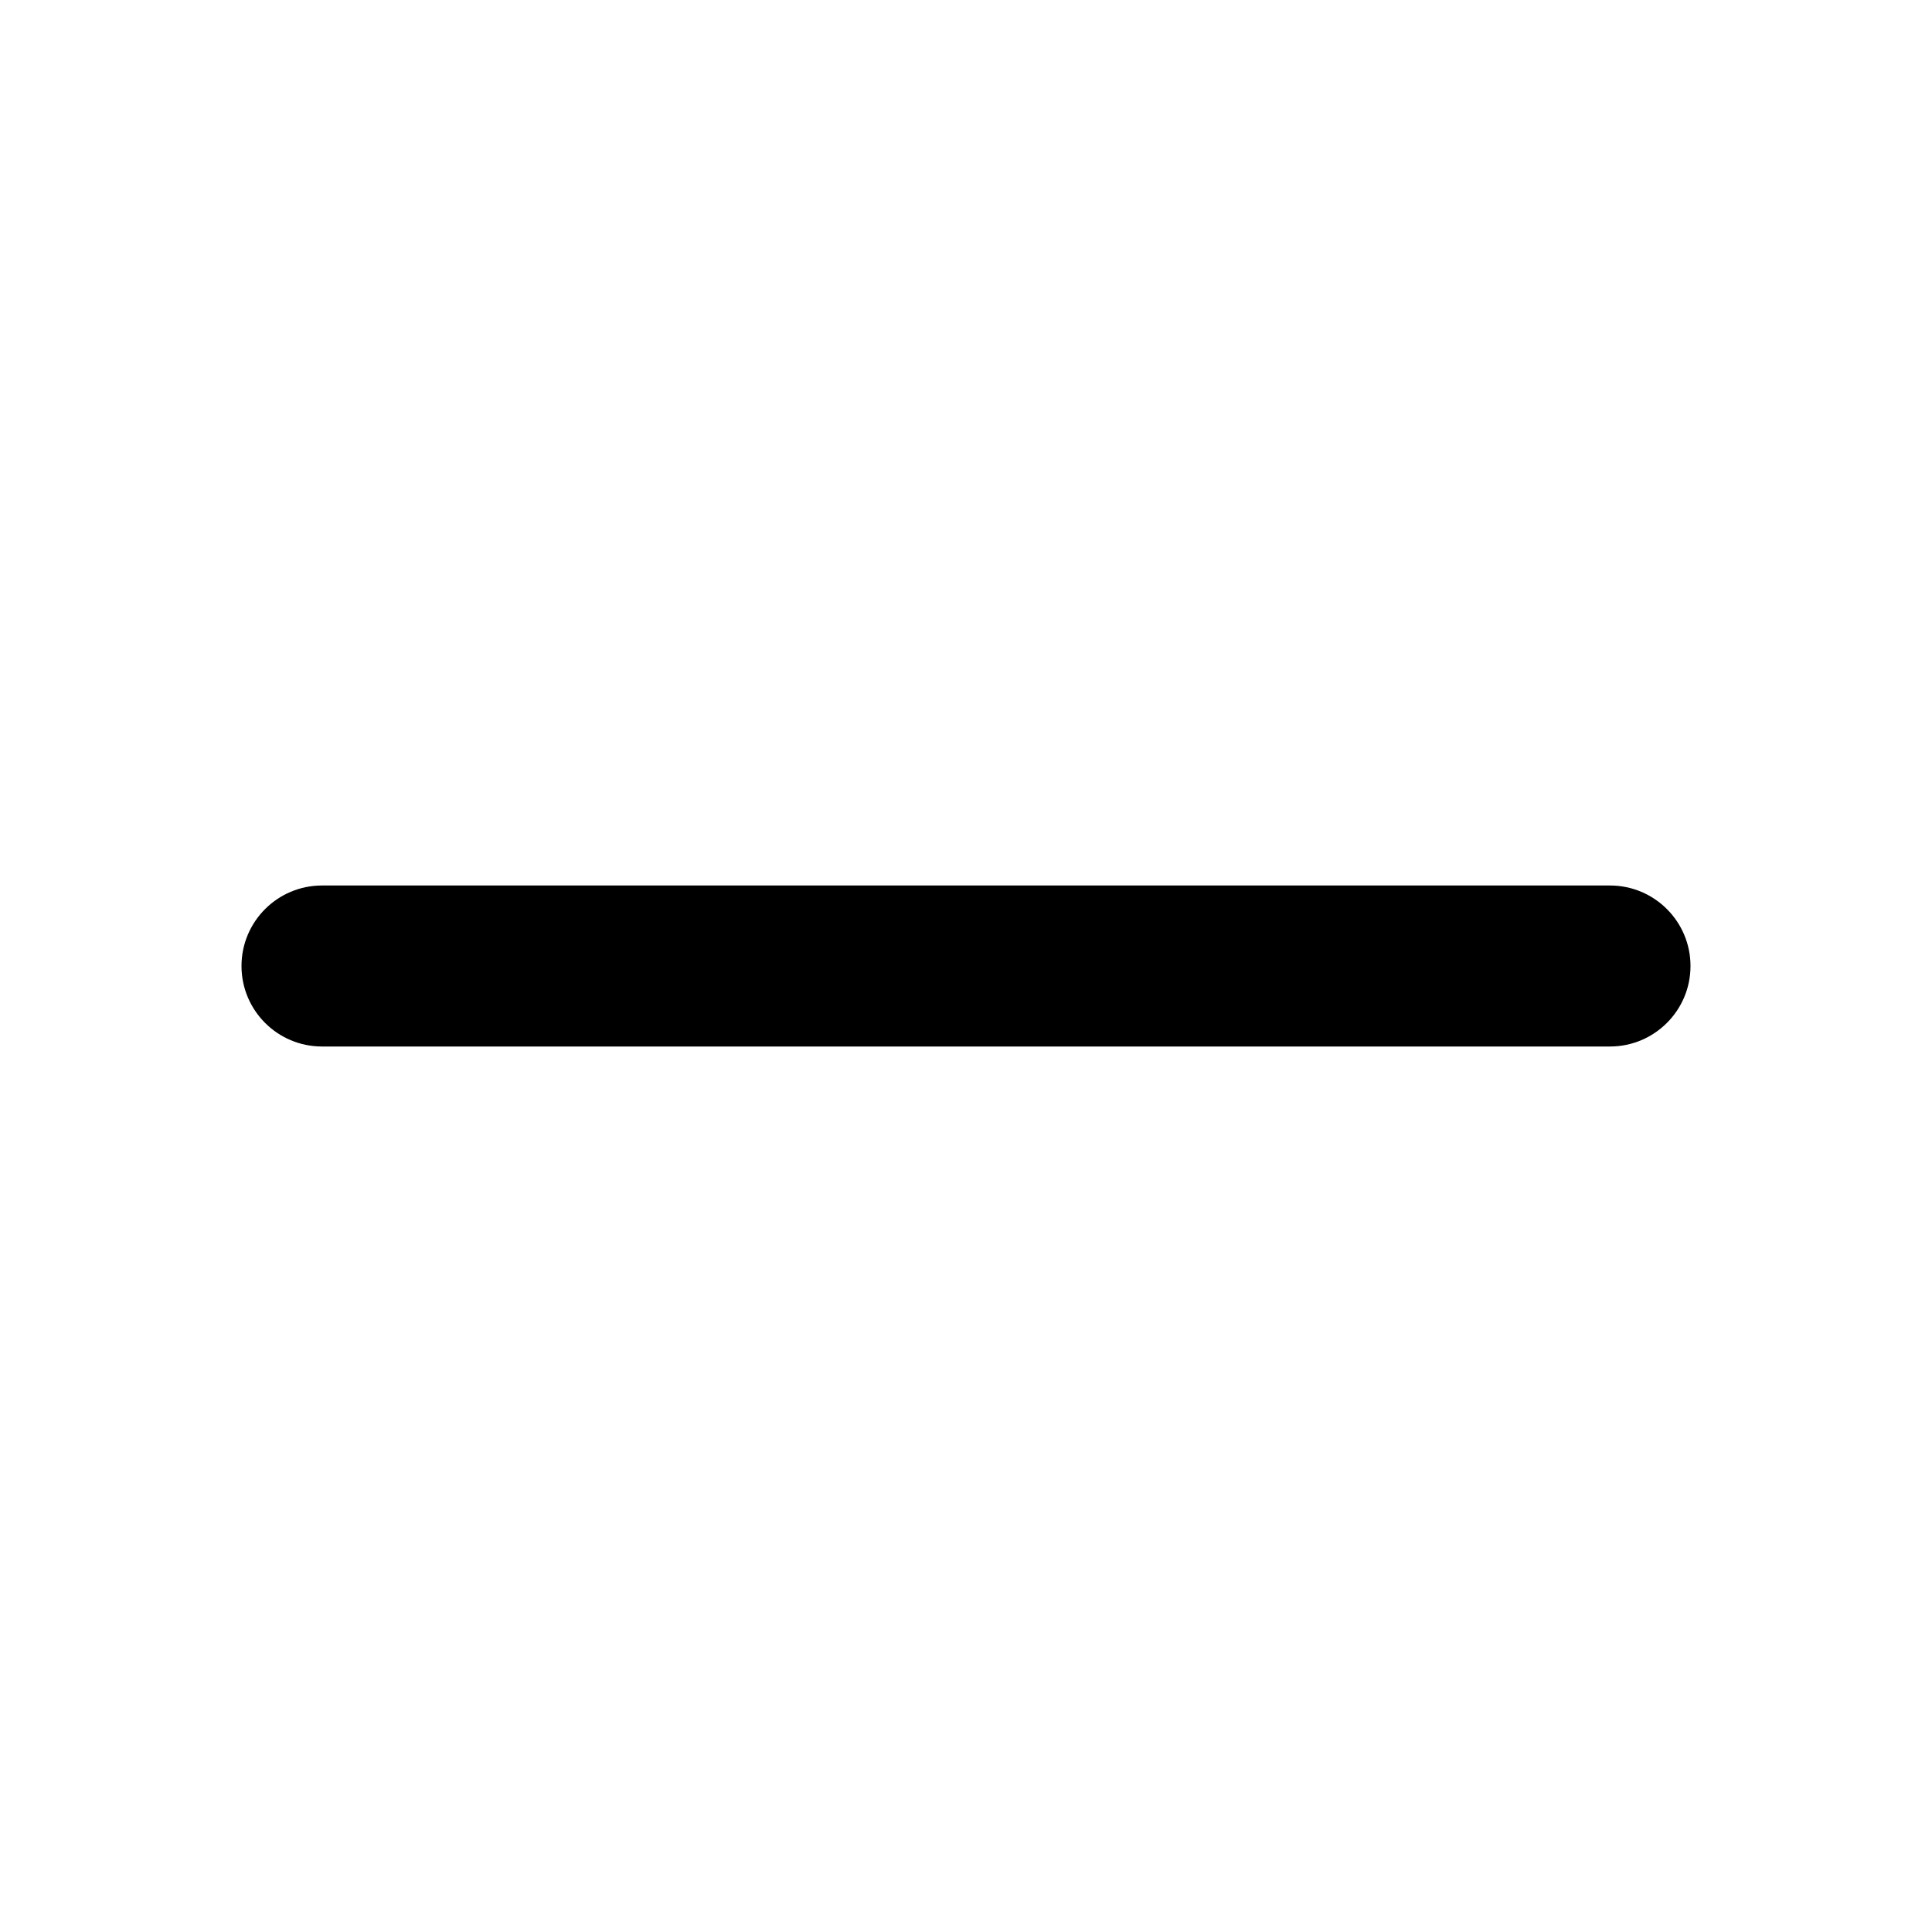
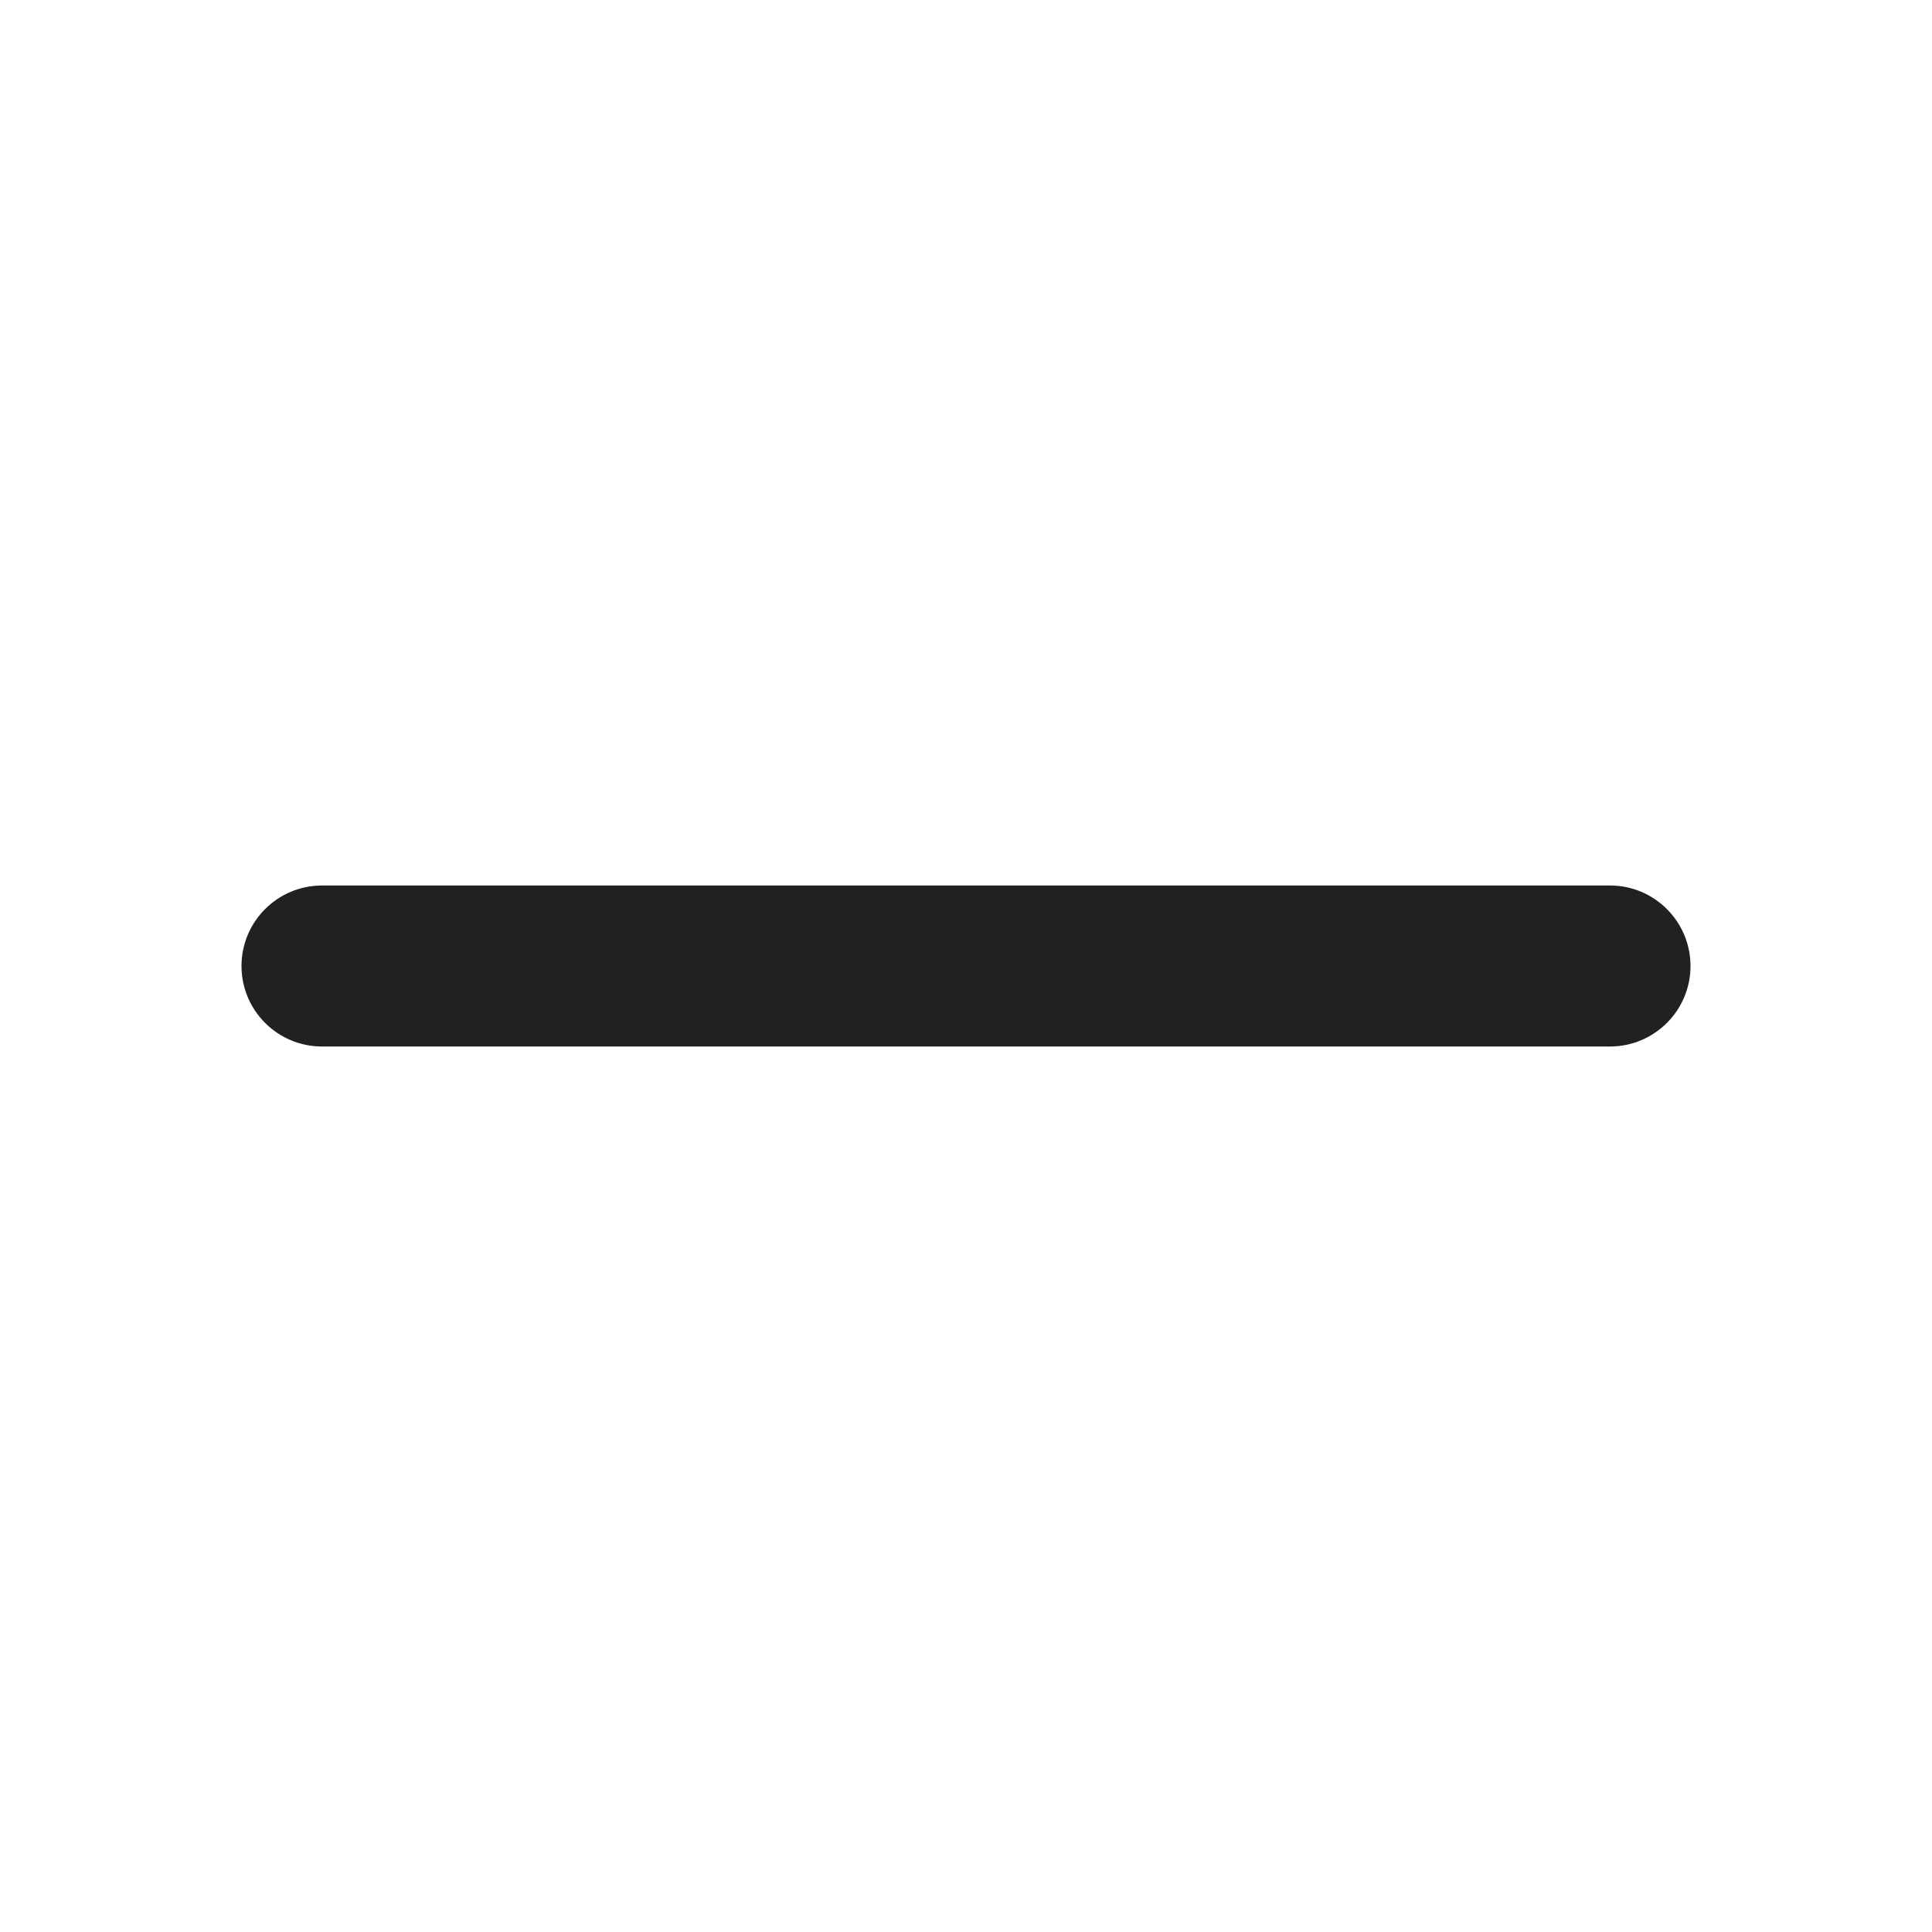
<svg xmlns="http://www.w3.org/2000/svg" width="24" height="24" viewBox="0 0 24 24" fill="none">
-   <path fill-rule="evenodd" clip-rule="evenodd" d="M3 12C3 11.448 3.448 11 4 11H20C20.552 11 21 11.448 21 12C21 12.552 20.552 13 20 13H4C3.448 13 3 12.552 3 12Z" fill="black" />
+   <path fill-rule="evenodd" clip-rule="evenodd" d="M3 12C3 11.448 3.448 11 4 11H20C20.552 11 21 11.448 21 12C21 12.552 20.552 13 20 13H4C3.448 13 3 12.552 3 12Z" fill="#212121" />
</svg>
